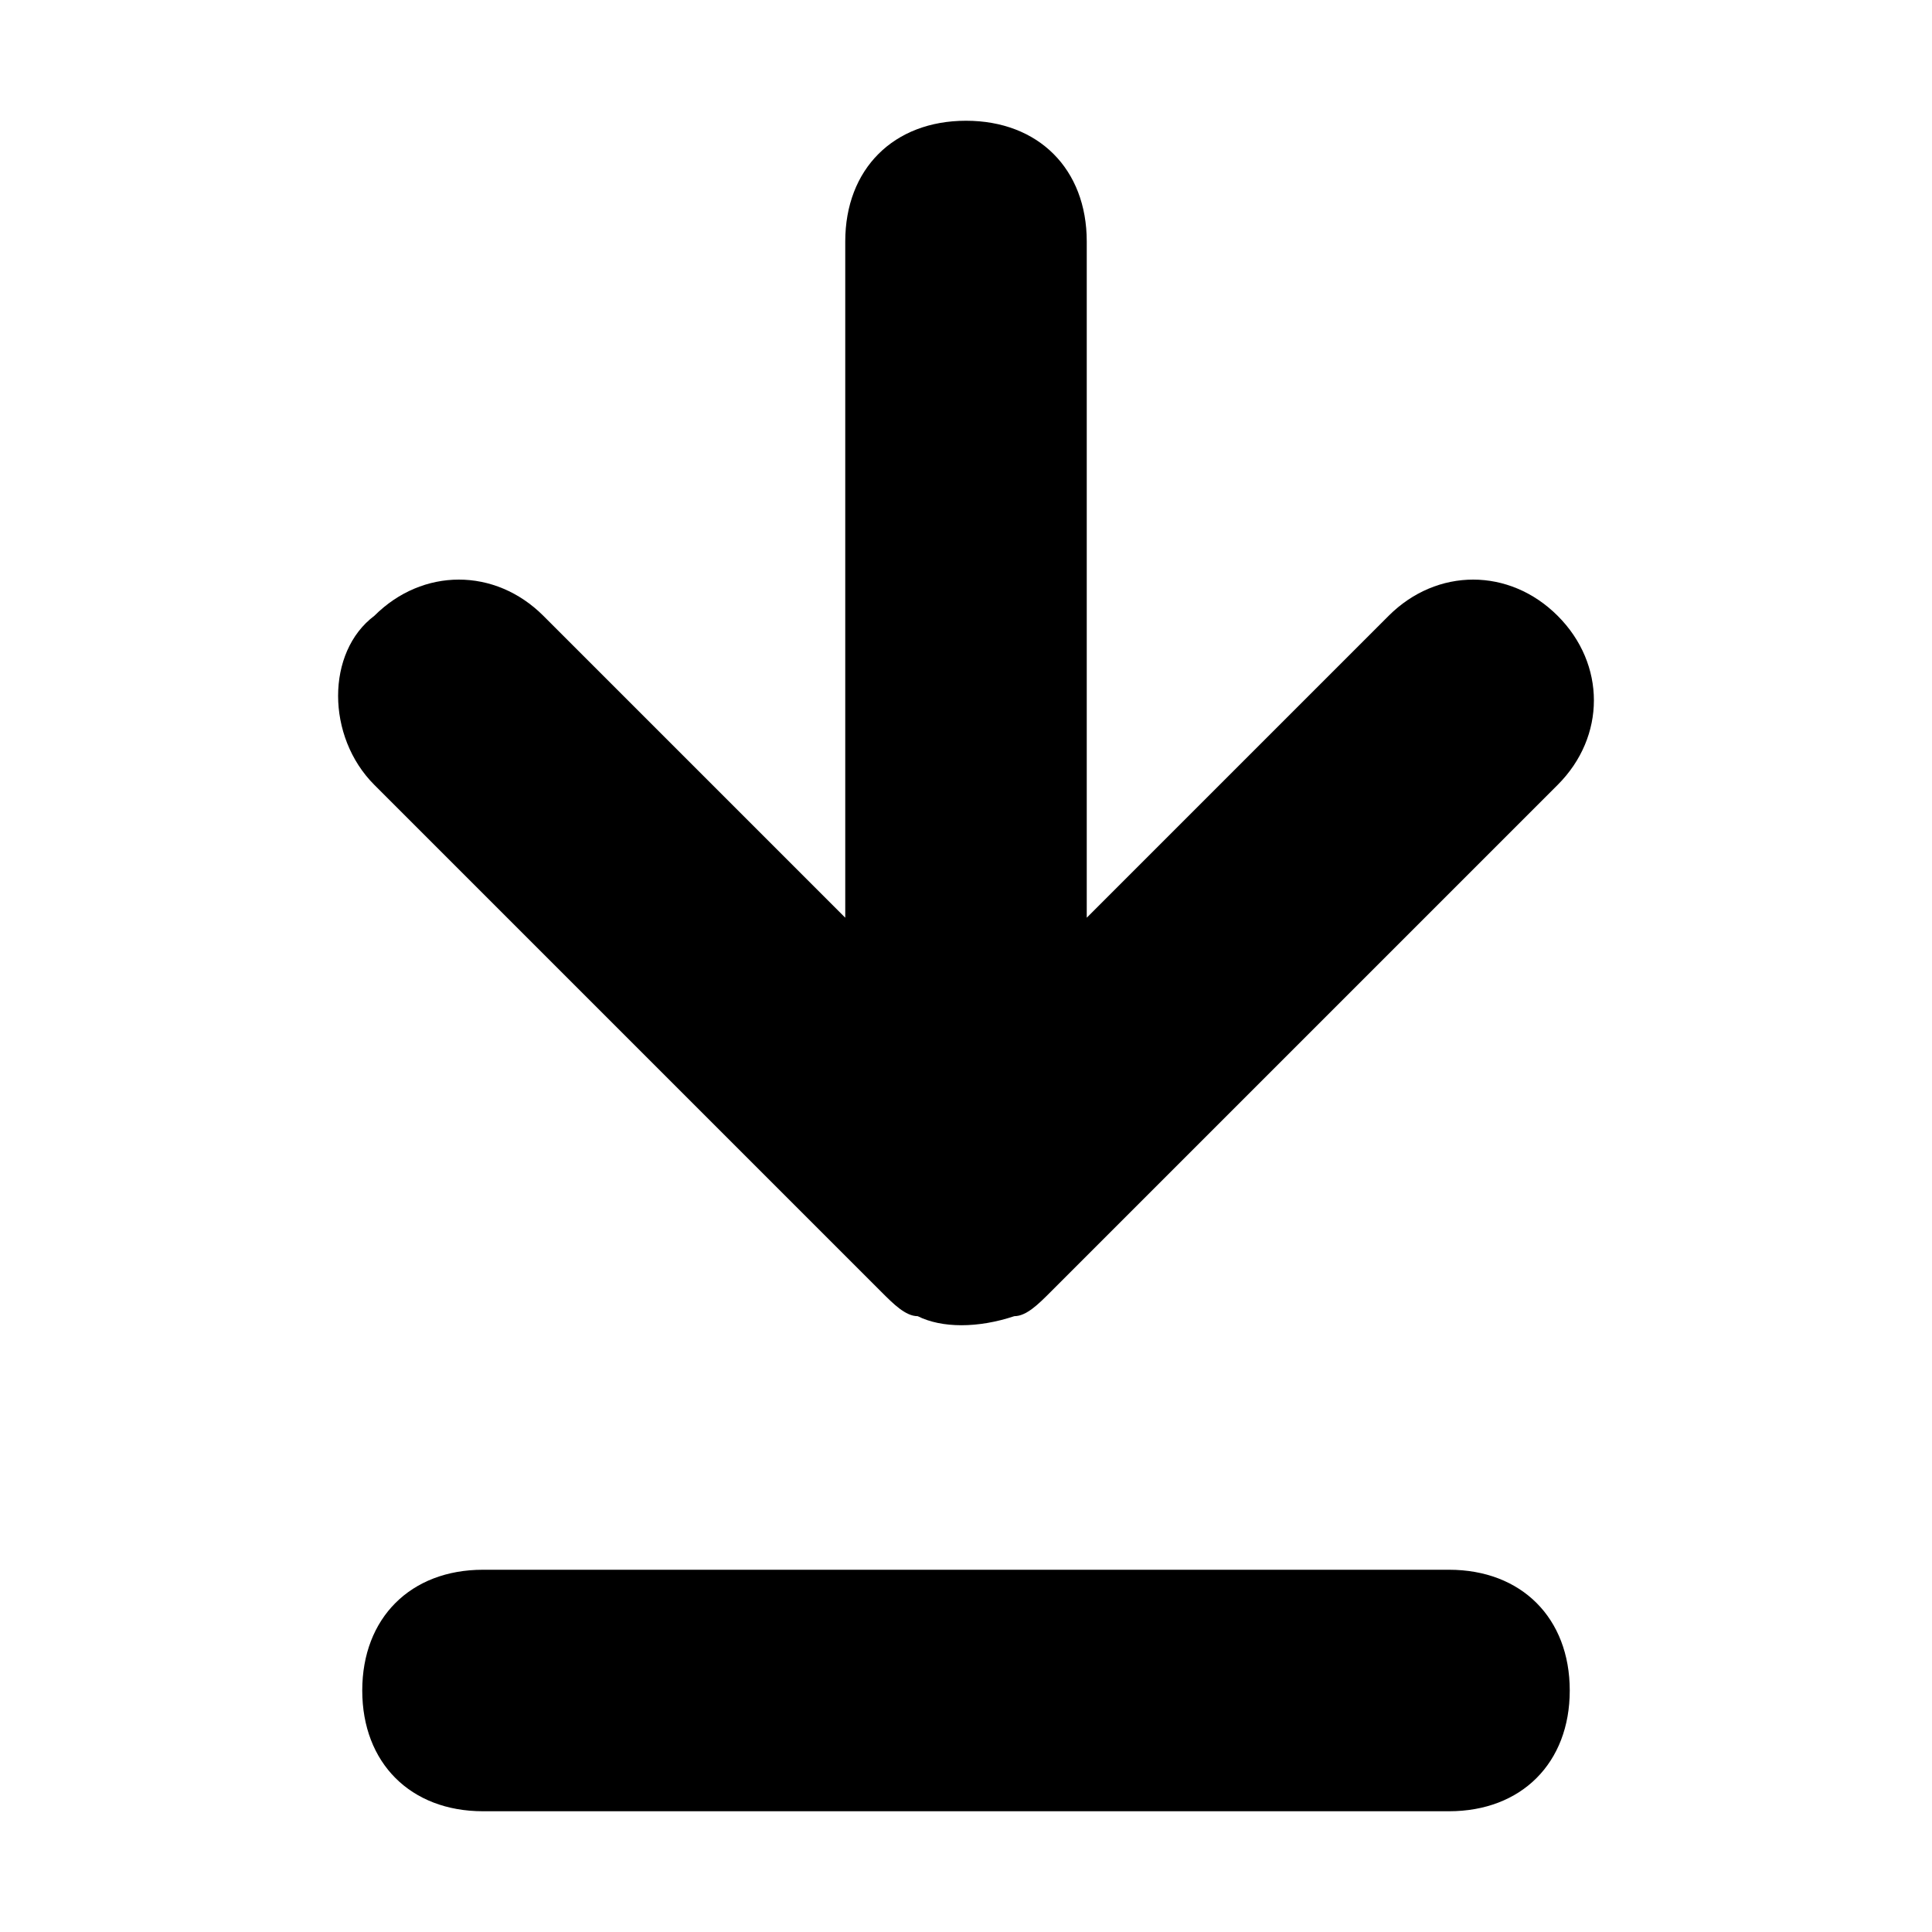
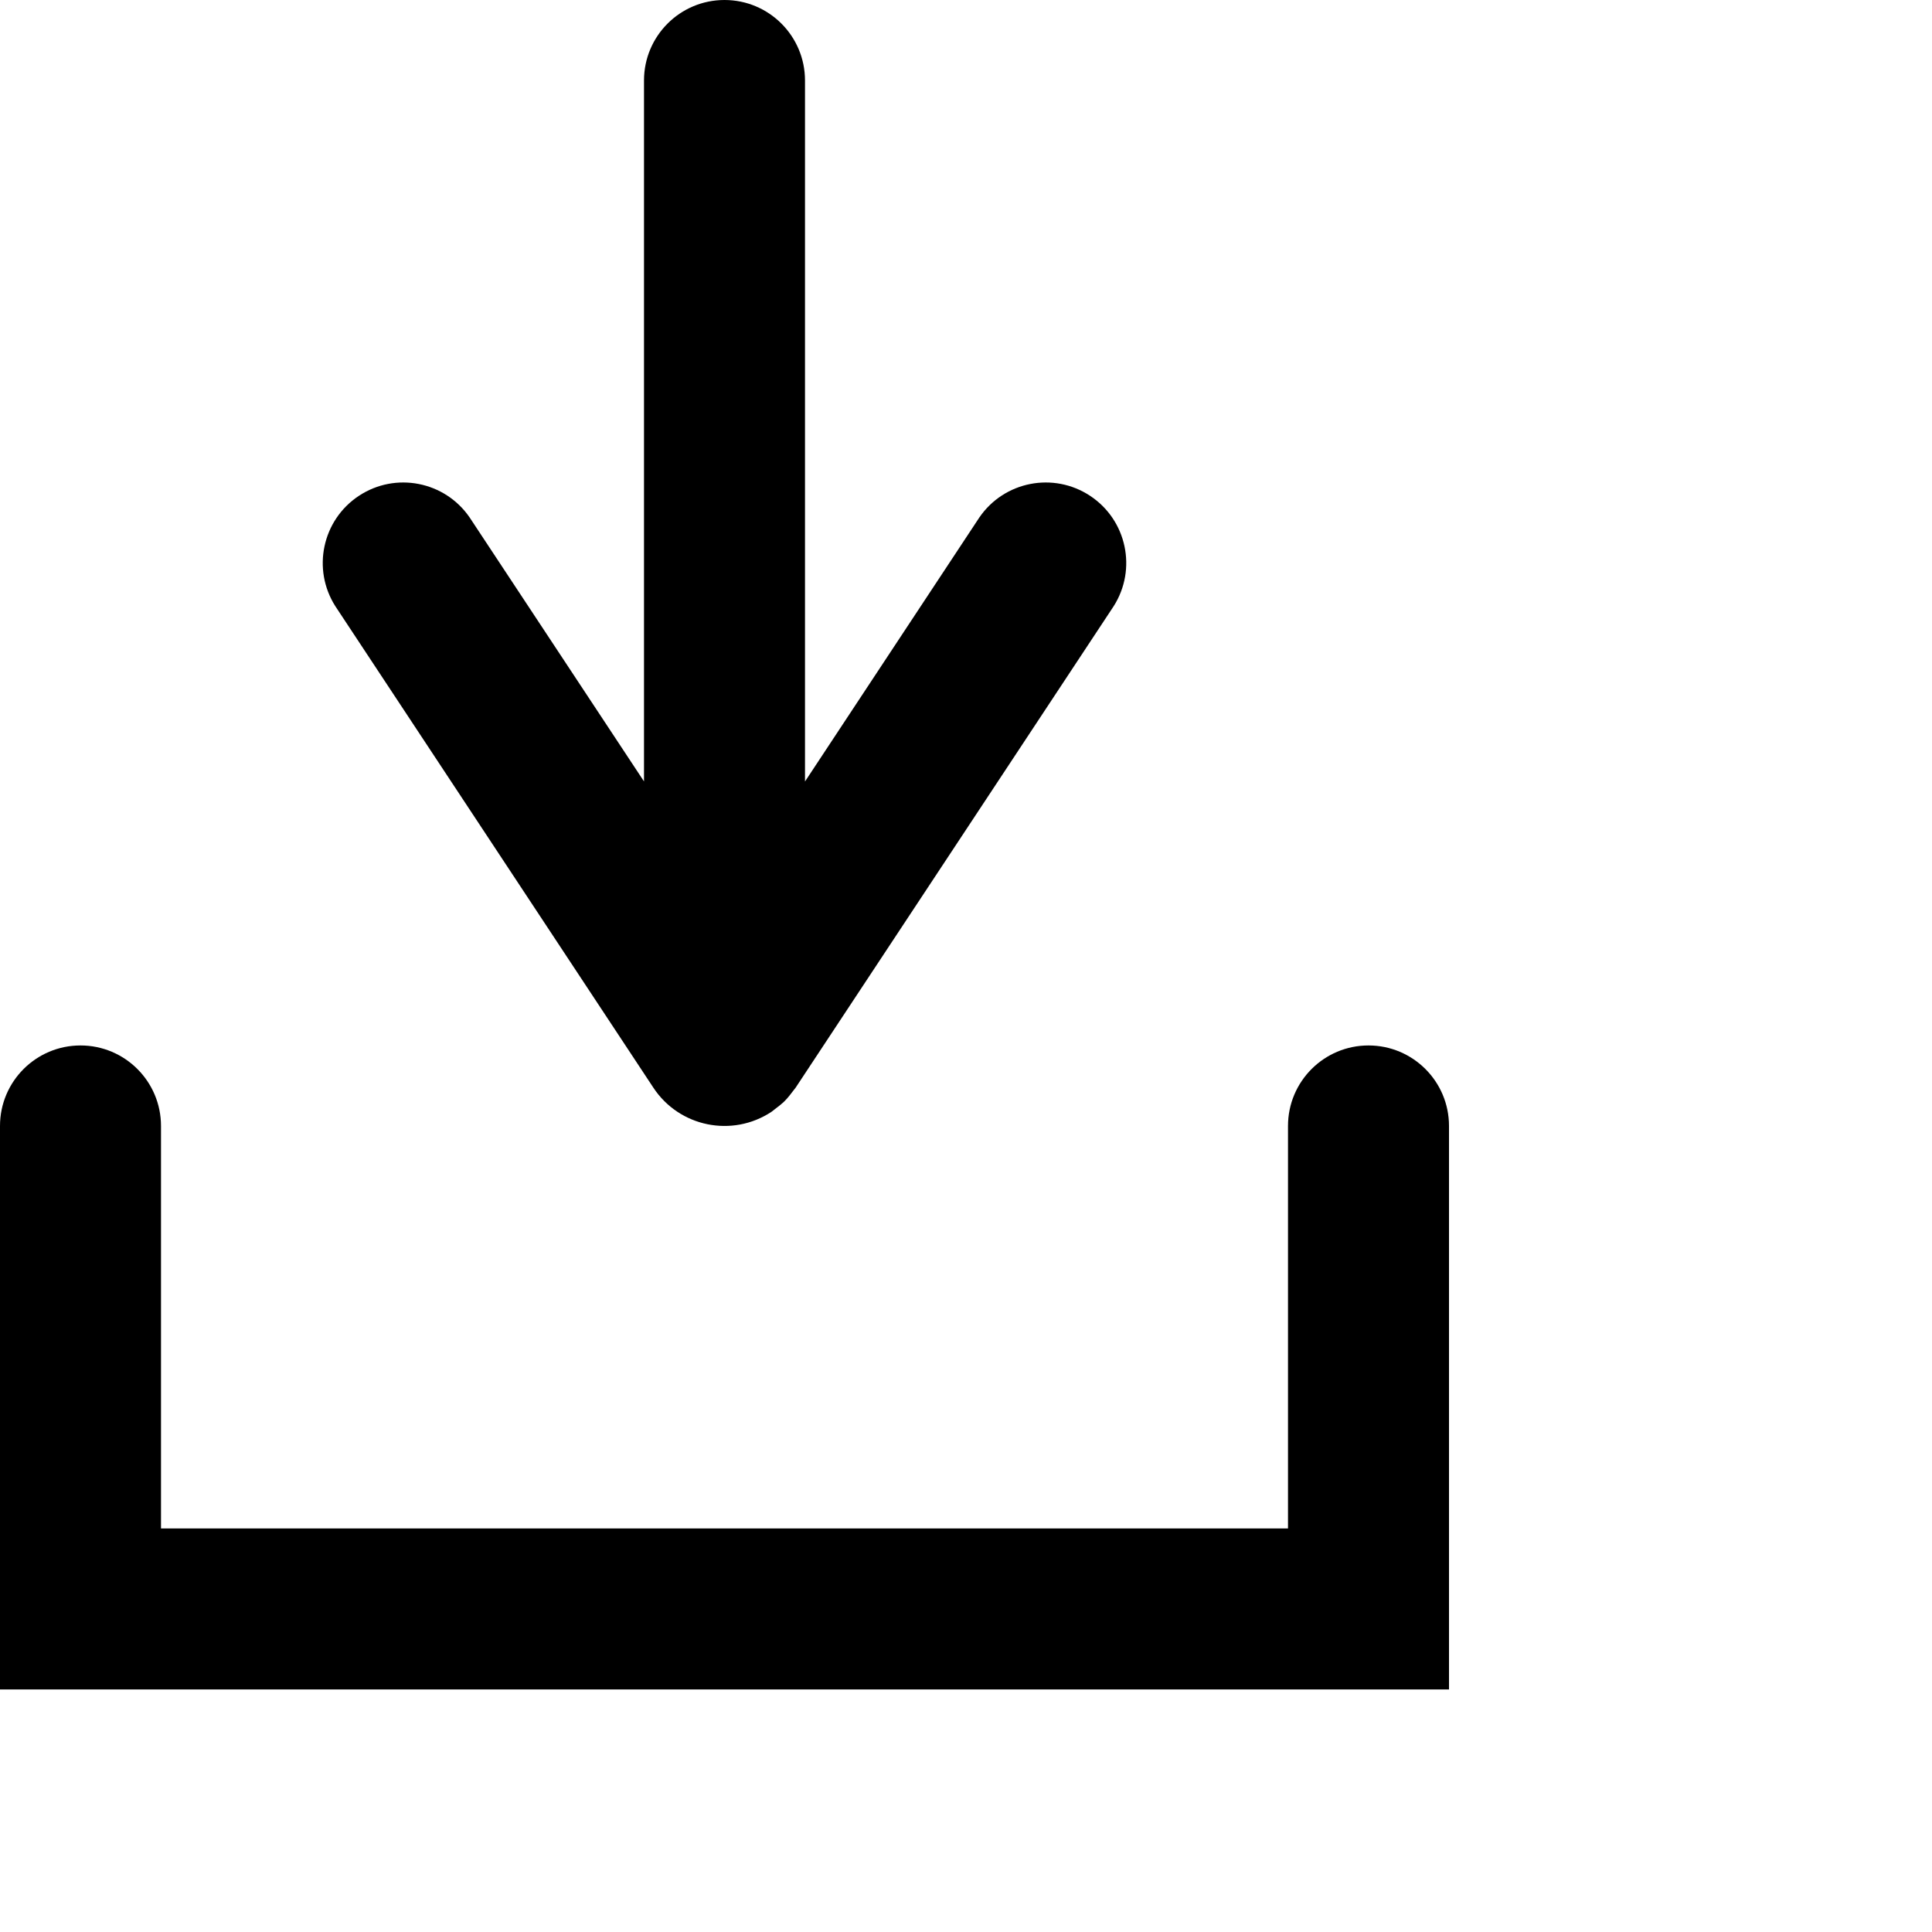
- <svg xmlns="http://www.w3.org/2000/svg" viewBox="0 0 16 16">
-   <path class="st0" d="M3 14c0 .6.4 1 1 1h8c.6 0 1-.4 1-1s-.4-1-1-1H4c-.6 0-1 .4-1 1z" />
-   <path class="st1" d="M3.1 6.5l4.2 4.2c.1.1.2.2.3.2.2.1.5.1.8 0 .1 0 .2-.1.3-.2l4.2-4.2c.4-.4.4-1 0-1.4s-1-.4-1.4 0L9 7.6V2c0-.6-.4-1-1-1s-1 .4-1 1v5.6L4.5 5.1c-.4-.4-1-.4-1.4 0-.4.3-.4 1 0 1.4z" />
+ <svg xmlns="http://www.w3.org/2000/svg" viewBox="0 0 24 24">
+   <path id="a" d="M8 9.707L5.834 6.428a1 1 0 0 0-1.668 1.103l3.95 5.98c.322.489.98.623 1.468.3.17-.13.17-.13.3-.3l3.95-5.98a1 1 0 0 0-1.668-1.103L10 9.708V1a1 1 0 1 0-2 0v8.707zm8 9.28v-5a1 1 0 1 1 2 0v7H0v-7a1 1 0 1 1 2 0v5h14z" />
</svg>
